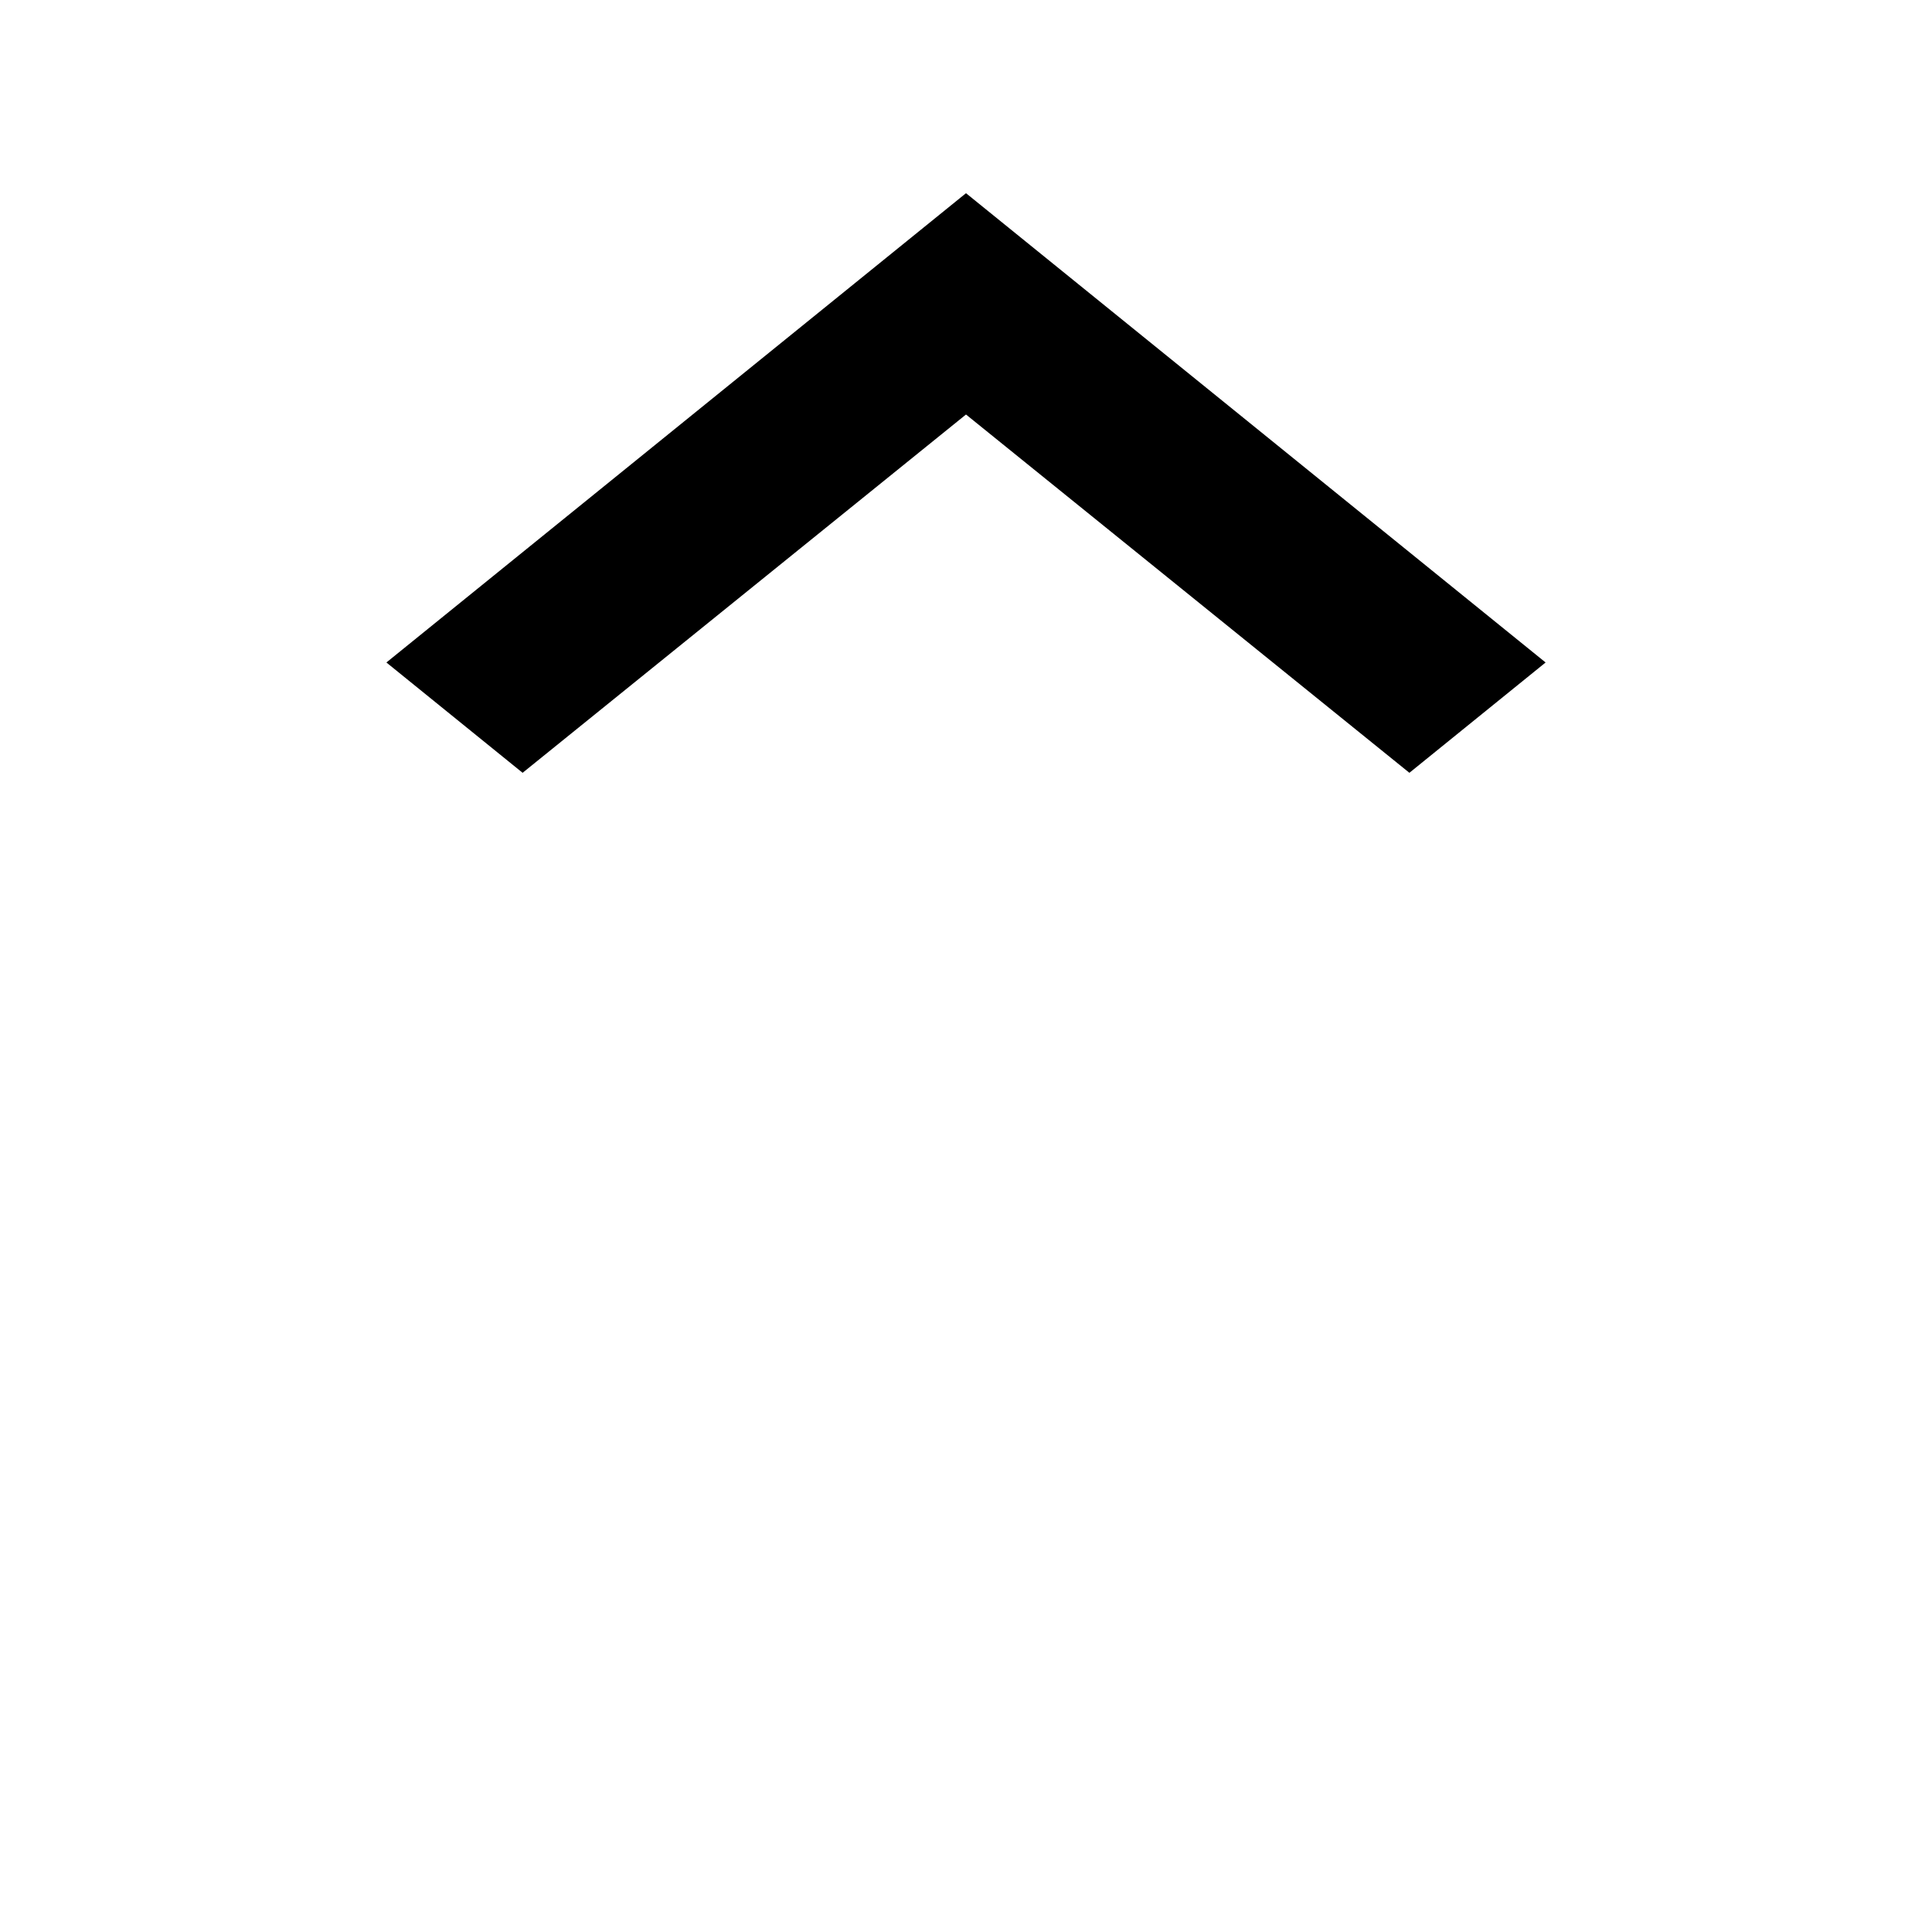
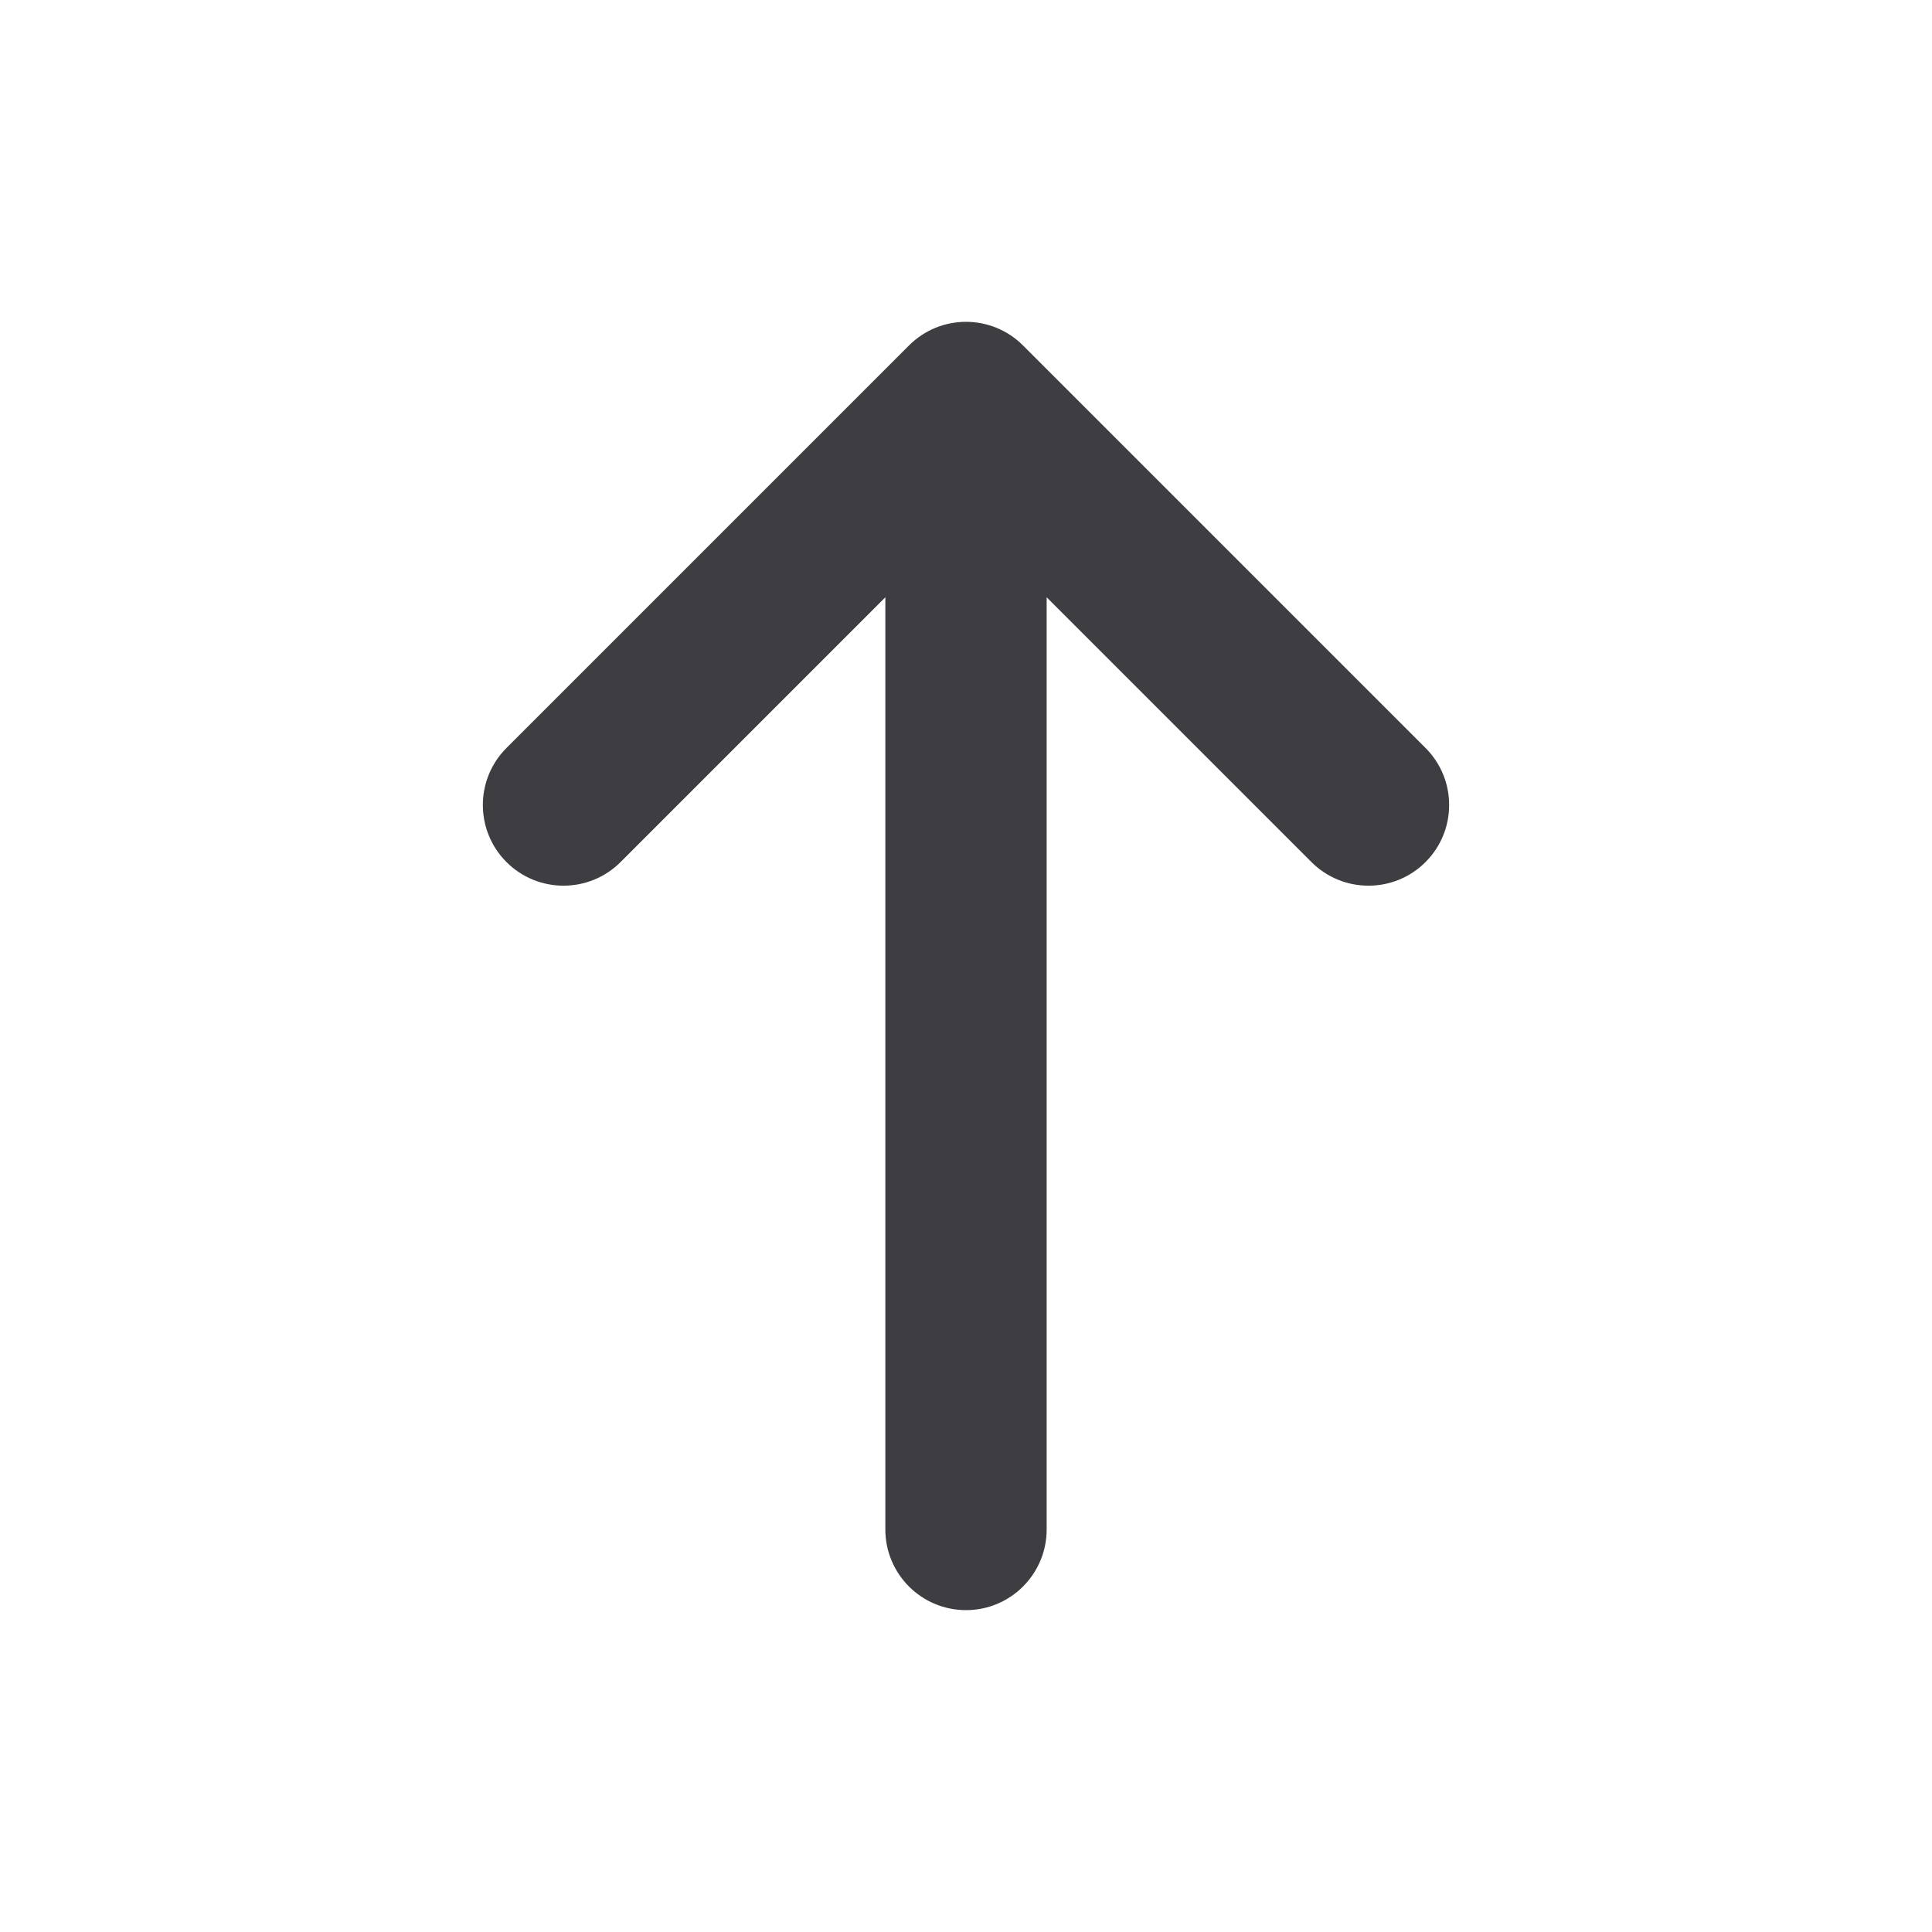
- <svg xmlns="http://www.w3.org/2000/svg" width="20" height="20" viewBox="0 0 20 20">
-   <path fill="currentColor" d="M5.41 2L10 5.709 14.59 2 16 3.142 10 8 4 3.142z" transform="matrix(1 0 0 -1 0 10)" />
+ <svg xmlns="http://www.w3.org/2000/svg" width="20" height="20" viewBox="0 0 20 20" fill="none">
+   <path fill-rule="evenodd" clip-rule="evenodd" d="M9.41 3.576C9.736 3.25 10.264 3.25 10.59 3.576L14.757 7.743C15.083 8.069 15.083 8.598 14.757 8.924C14.431 9.25 13.902 9.25 13.576 8.924L10.835 6.183V15.833C10.835 16.294 10.461 16.668 10 16.668C9.539 16.668 9.165 16.294 9.165 15.833V6.183L6.424 8.924C6.098 9.25 5.569 9.25 5.243 8.924C4.917 8.598 4.917 8.069 5.243 7.743L9.41 3.576Z" fill="#3D3D42" />
</svg>
